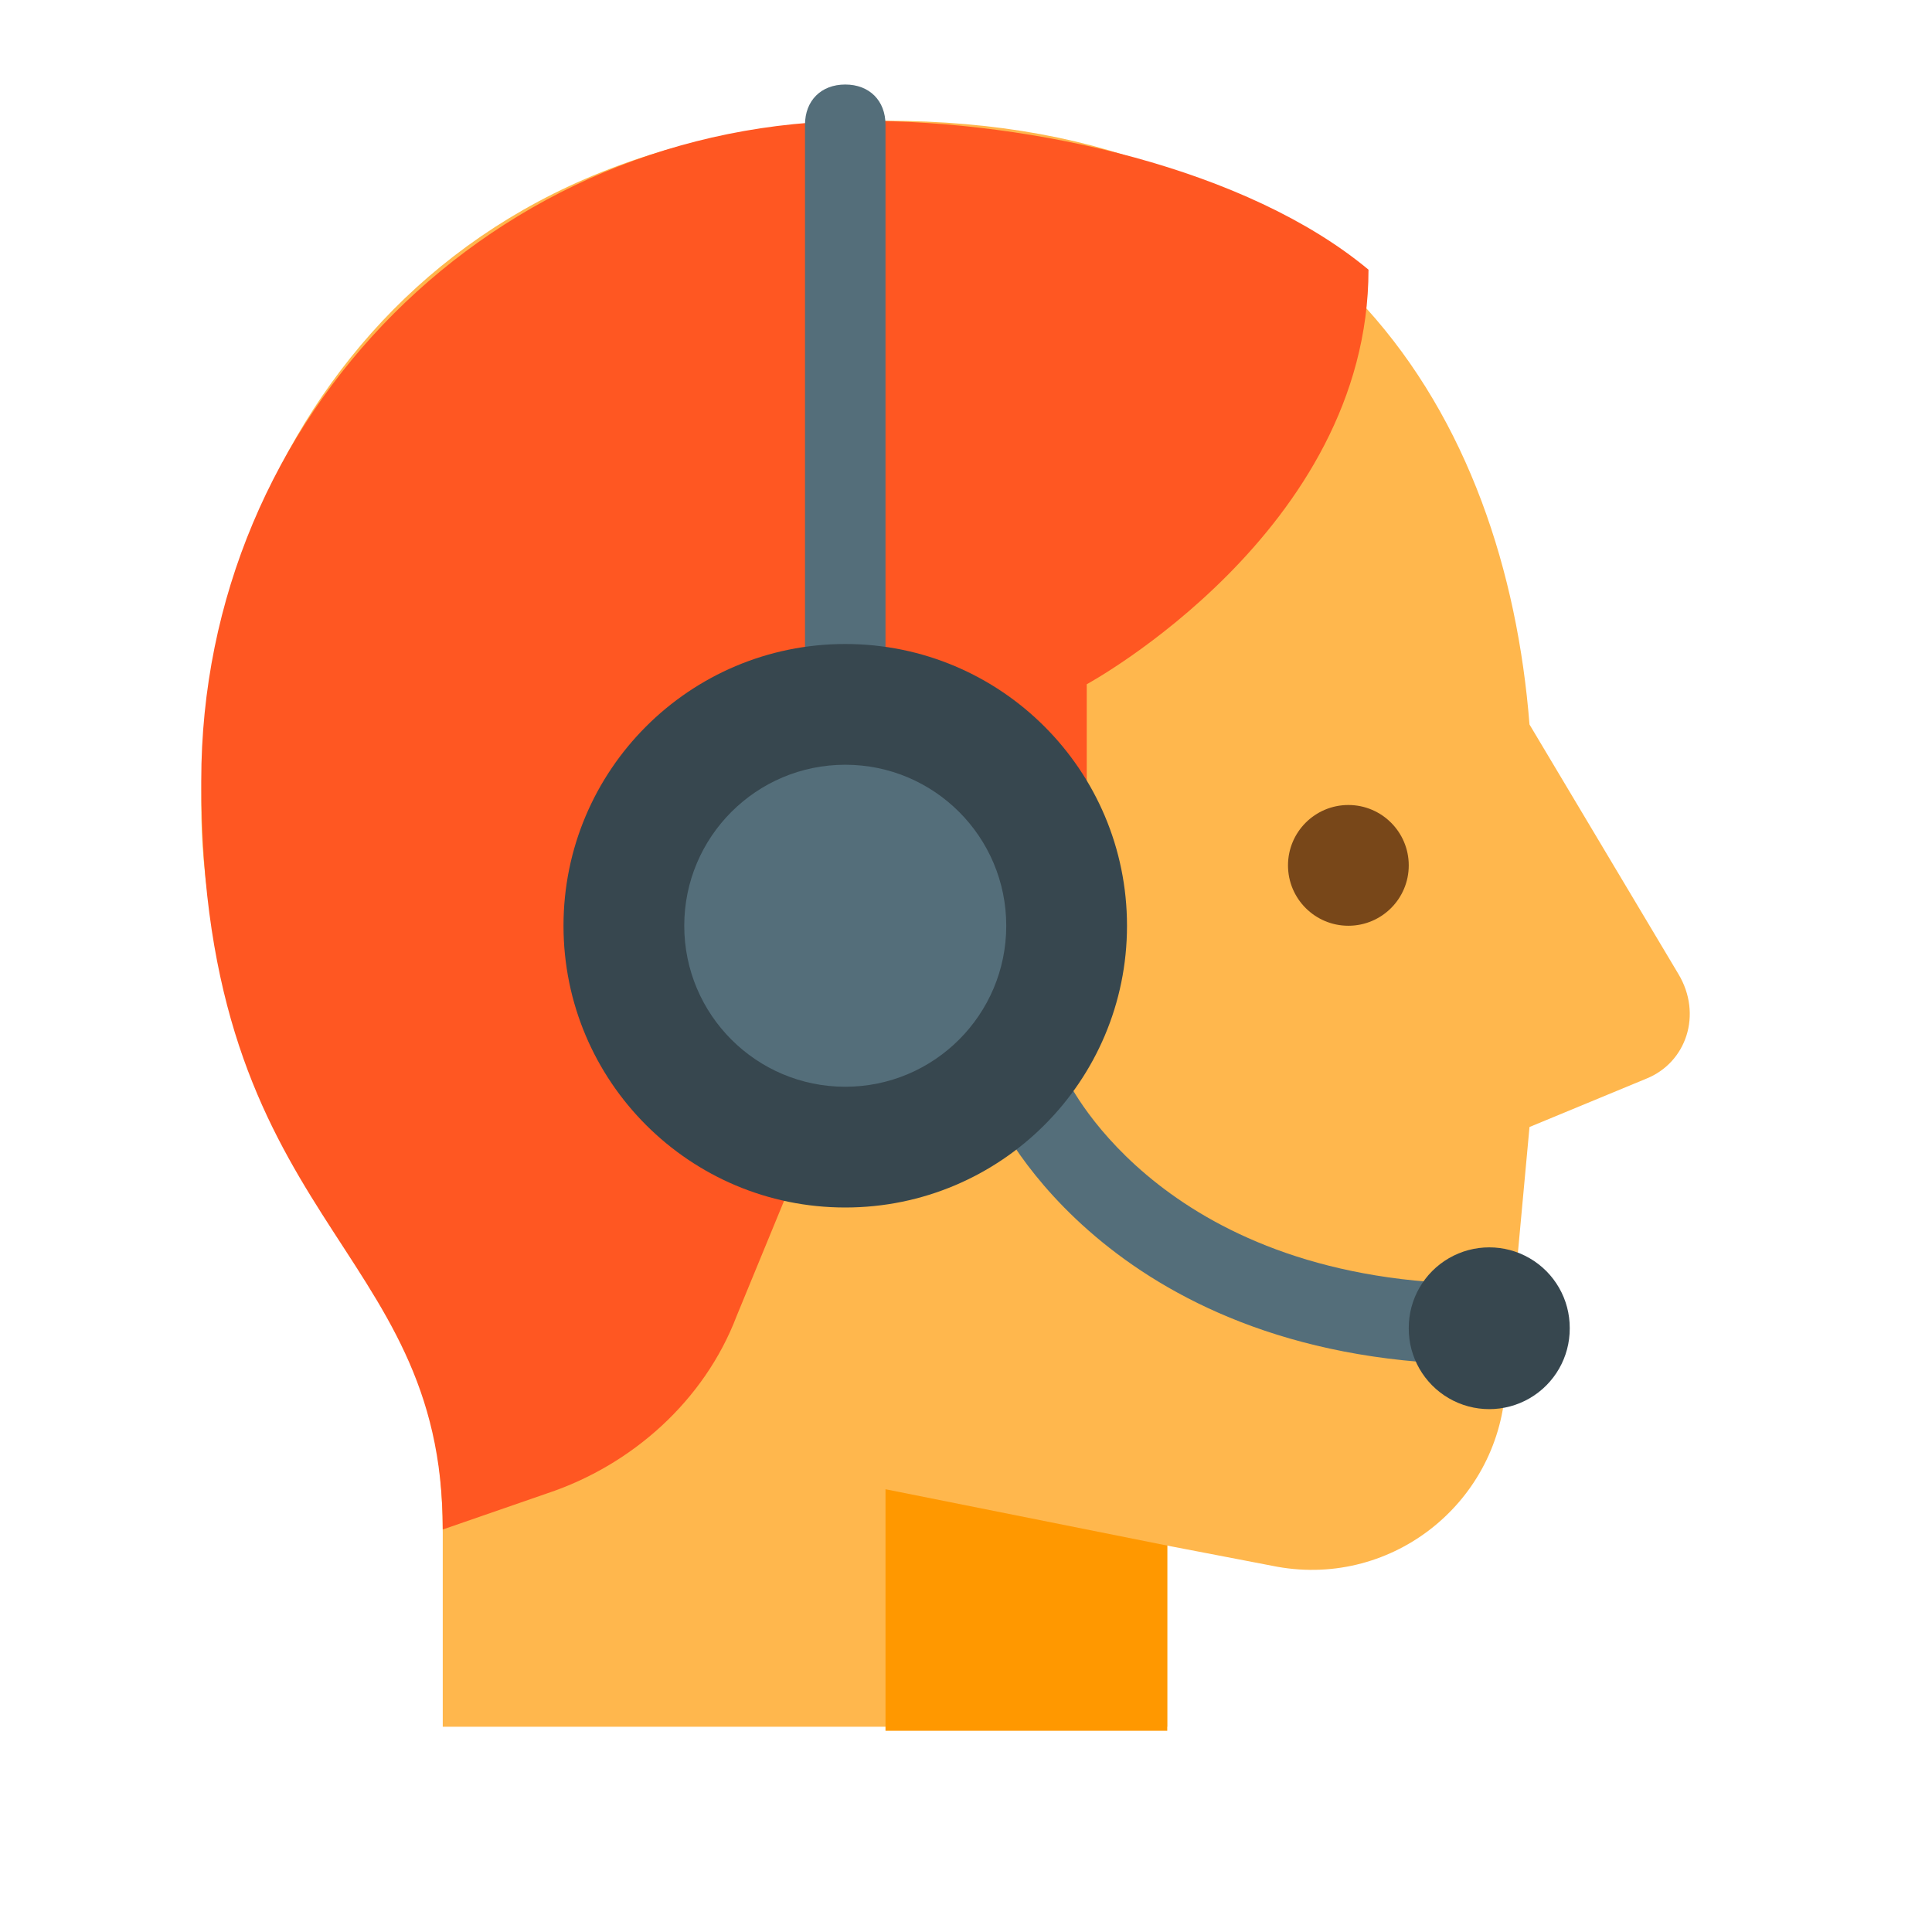
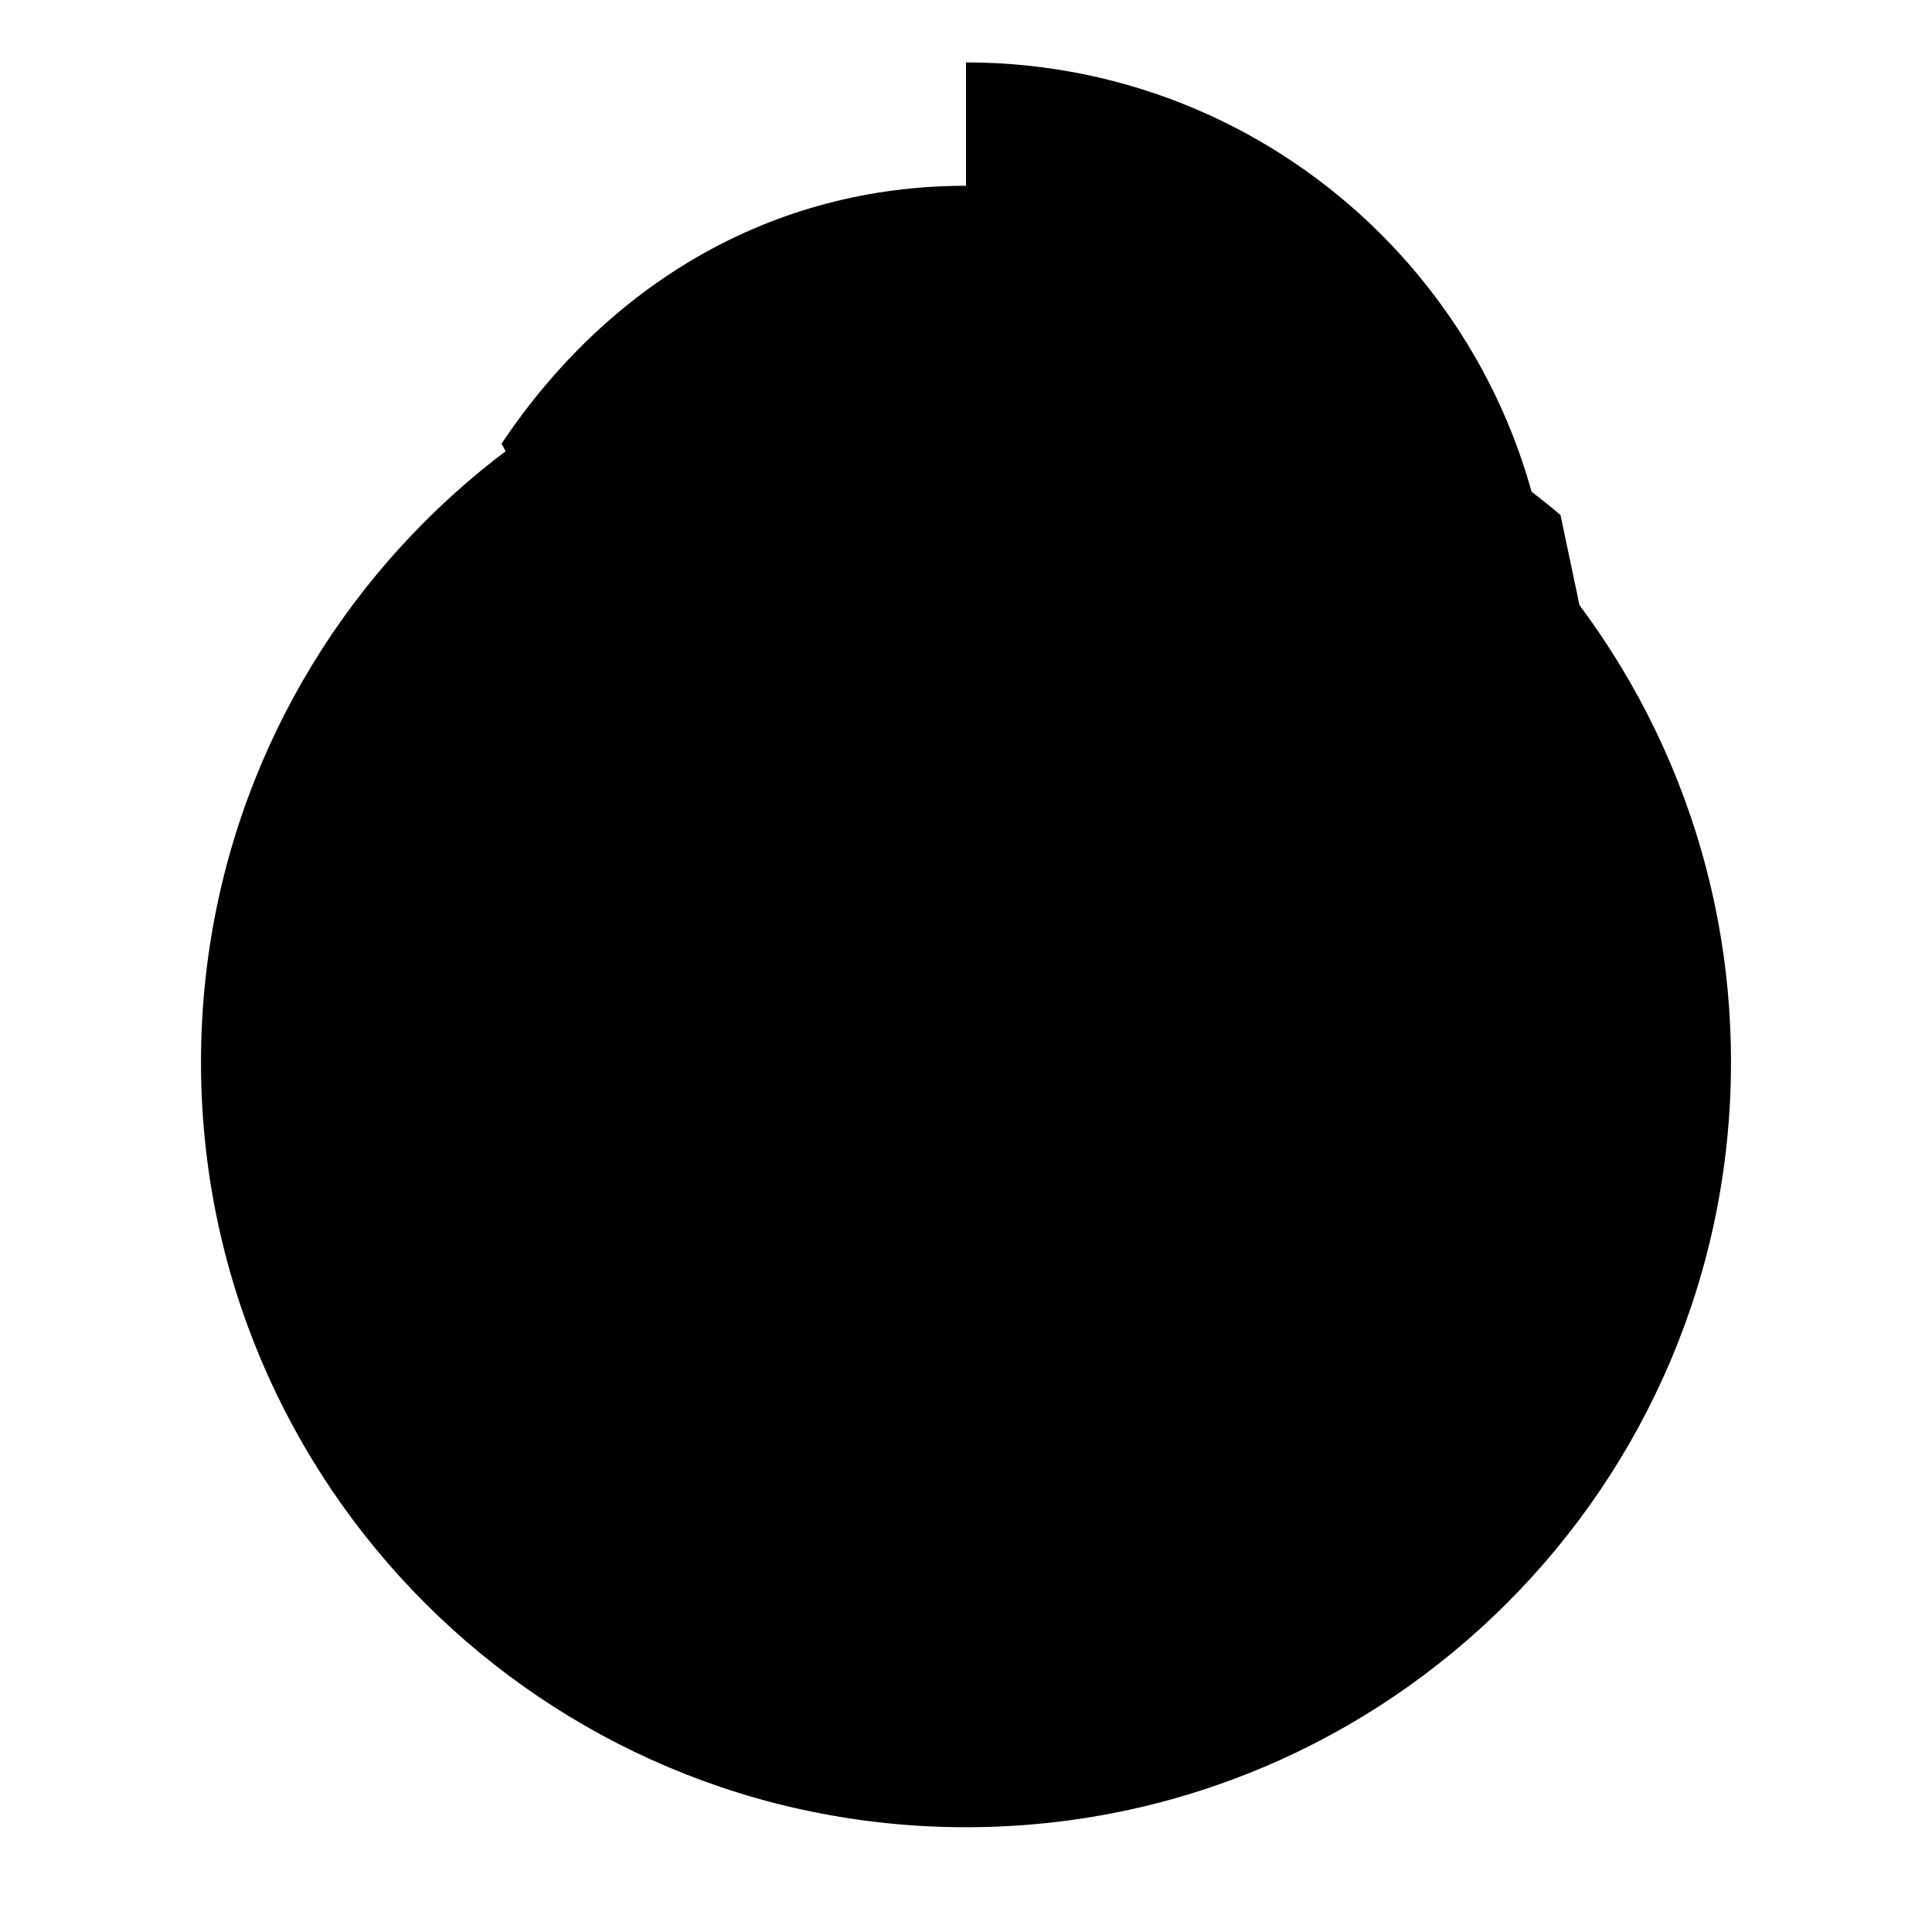
- <svg xmlns="http://www.w3.org/2000/svg" width="800px" height="800px" viewBox="0 0 1024 1024" class="icon" version="1.1">
-   <path d="M618.667 917.333v-98.133l55.467 10.667c61.867 12.8 119.467-32 123.733-93.867L810.667 597.333l61.867-25.6c21.333-8.533 29.867-34.133 17.067-55.467L810.667 384c-12.8-162.133-104.533-320-341.333-320C226.133 64 106.667 243.2 106.667 426.667c0 78.933 27.733 147.2 70.4 204.8 38.4 53.333 57.6 117.333 57.6 181.333v102.4h384z" fill="#FFB74D" />
-   <path d="M618.667 917.333v-98.133L469.333 789.333v128z" fill="#FF9800" />
-   <path d="M714.667 458.667m-32 0a32 32 0 1 0 64 0 32 32 0 1 0-64 0Z" fill="#784719" />
-   <path d="M456.533 64C262.4 64 106.667 219.733 106.667 413.867c0 236.8 128 243.2 128 396.8l55.467-19.2c44.8-14.933 83.2-49.067 100.267-93.867l59.733-145.067L576 490.667v-128s149.333-81.067 149.333-219.733C661.333 89.6 548.267 64 456.533 64z" fill="#FF5722" />
-   <path d="M448 44.8c-12.8 0-21.333 8.533-21.333 21.333V362.667c0 12.8 8.533 21.333 21.333 21.333s21.333-8.533 21.333-21.333V66.133c0-12.8-8.533-21.333-21.333-21.333zM787.2 680.533c-168.533 0-219.733-104.533-221.867-108.8-4.267-10.667-17.067-14.933-27.733-10.667-10.667 4.267-14.933 17.067-10.667 27.733 2.133 6.4 64 134.4 260.267 134.4 12.8 0 21.333-8.533 21.333-21.333s-10.667-21.333-21.333-21.333z" fill="#546E7A" />
-   <path d="M789.333 704m-42.667 0a42.667 42.667 0 1 0 85.333 0 42.667 42.667 0 1 0-85.333 0Z" fill="#37474F" />
-   <path d="M448 490.667m-149.333 0a149.333 149.333 0 1 0 298.667 0 149.333 149.333 0 1 0-298.667 0Z" fill="#37474F" />
-   <path d="M448 490.667m-85.333 0a85.333 85.333 0 1 0 170.667 0 85.333 85.333 0 1 0-170.667 0Z" fill="#546E7A" />
+ <svg xmlns="http://www.w3.org/2000/svg" viewBox="0 0 52 52" width="48" height="48">
+   <path d="M26 5c-5.27 0-9.65 2.68-12.5 6.94l1.84 3.48A26.04 26.04 0 0 1 26 9c7.17 0 13.32 3.82 17.03 9.74L42 13.86a21.19 21.19 0 0 0-16-4.86z" />
+   <path d="M26 43c-7.18 0-13.33-3.82-17.04-9.74L14 36.14a21.16 21.16 0 0 0 16 4.86 26.04 26.04 0 0 0 12.5-6.94l-1.84-3.48A26.08 26.08 0 0 1 26 43zm0-9.74a15.8 15.8 0 0 0-15.8-15.79 15.8 15.8 0 0 0 15.8 15.79 15.8 15.8 0 0 0 15.8-15.79 15.8 15.8 0 0 0-15.8-15.79z" />
+   <path d="M26 12.79a15.8 15.8 0 1 1 0 31.62 15.8 15.8 0 1 1 0-31.62m0-4.79a20.59 20.59 0 1 1 0 41.18 20.59 20.59 0 1 1 0-41.18z" />
+   <circle cx="17.46" cy="25.98" r="1.46" />
+   <circle cx="34.54" cy="25.98" r="1.46" />
</svg>
